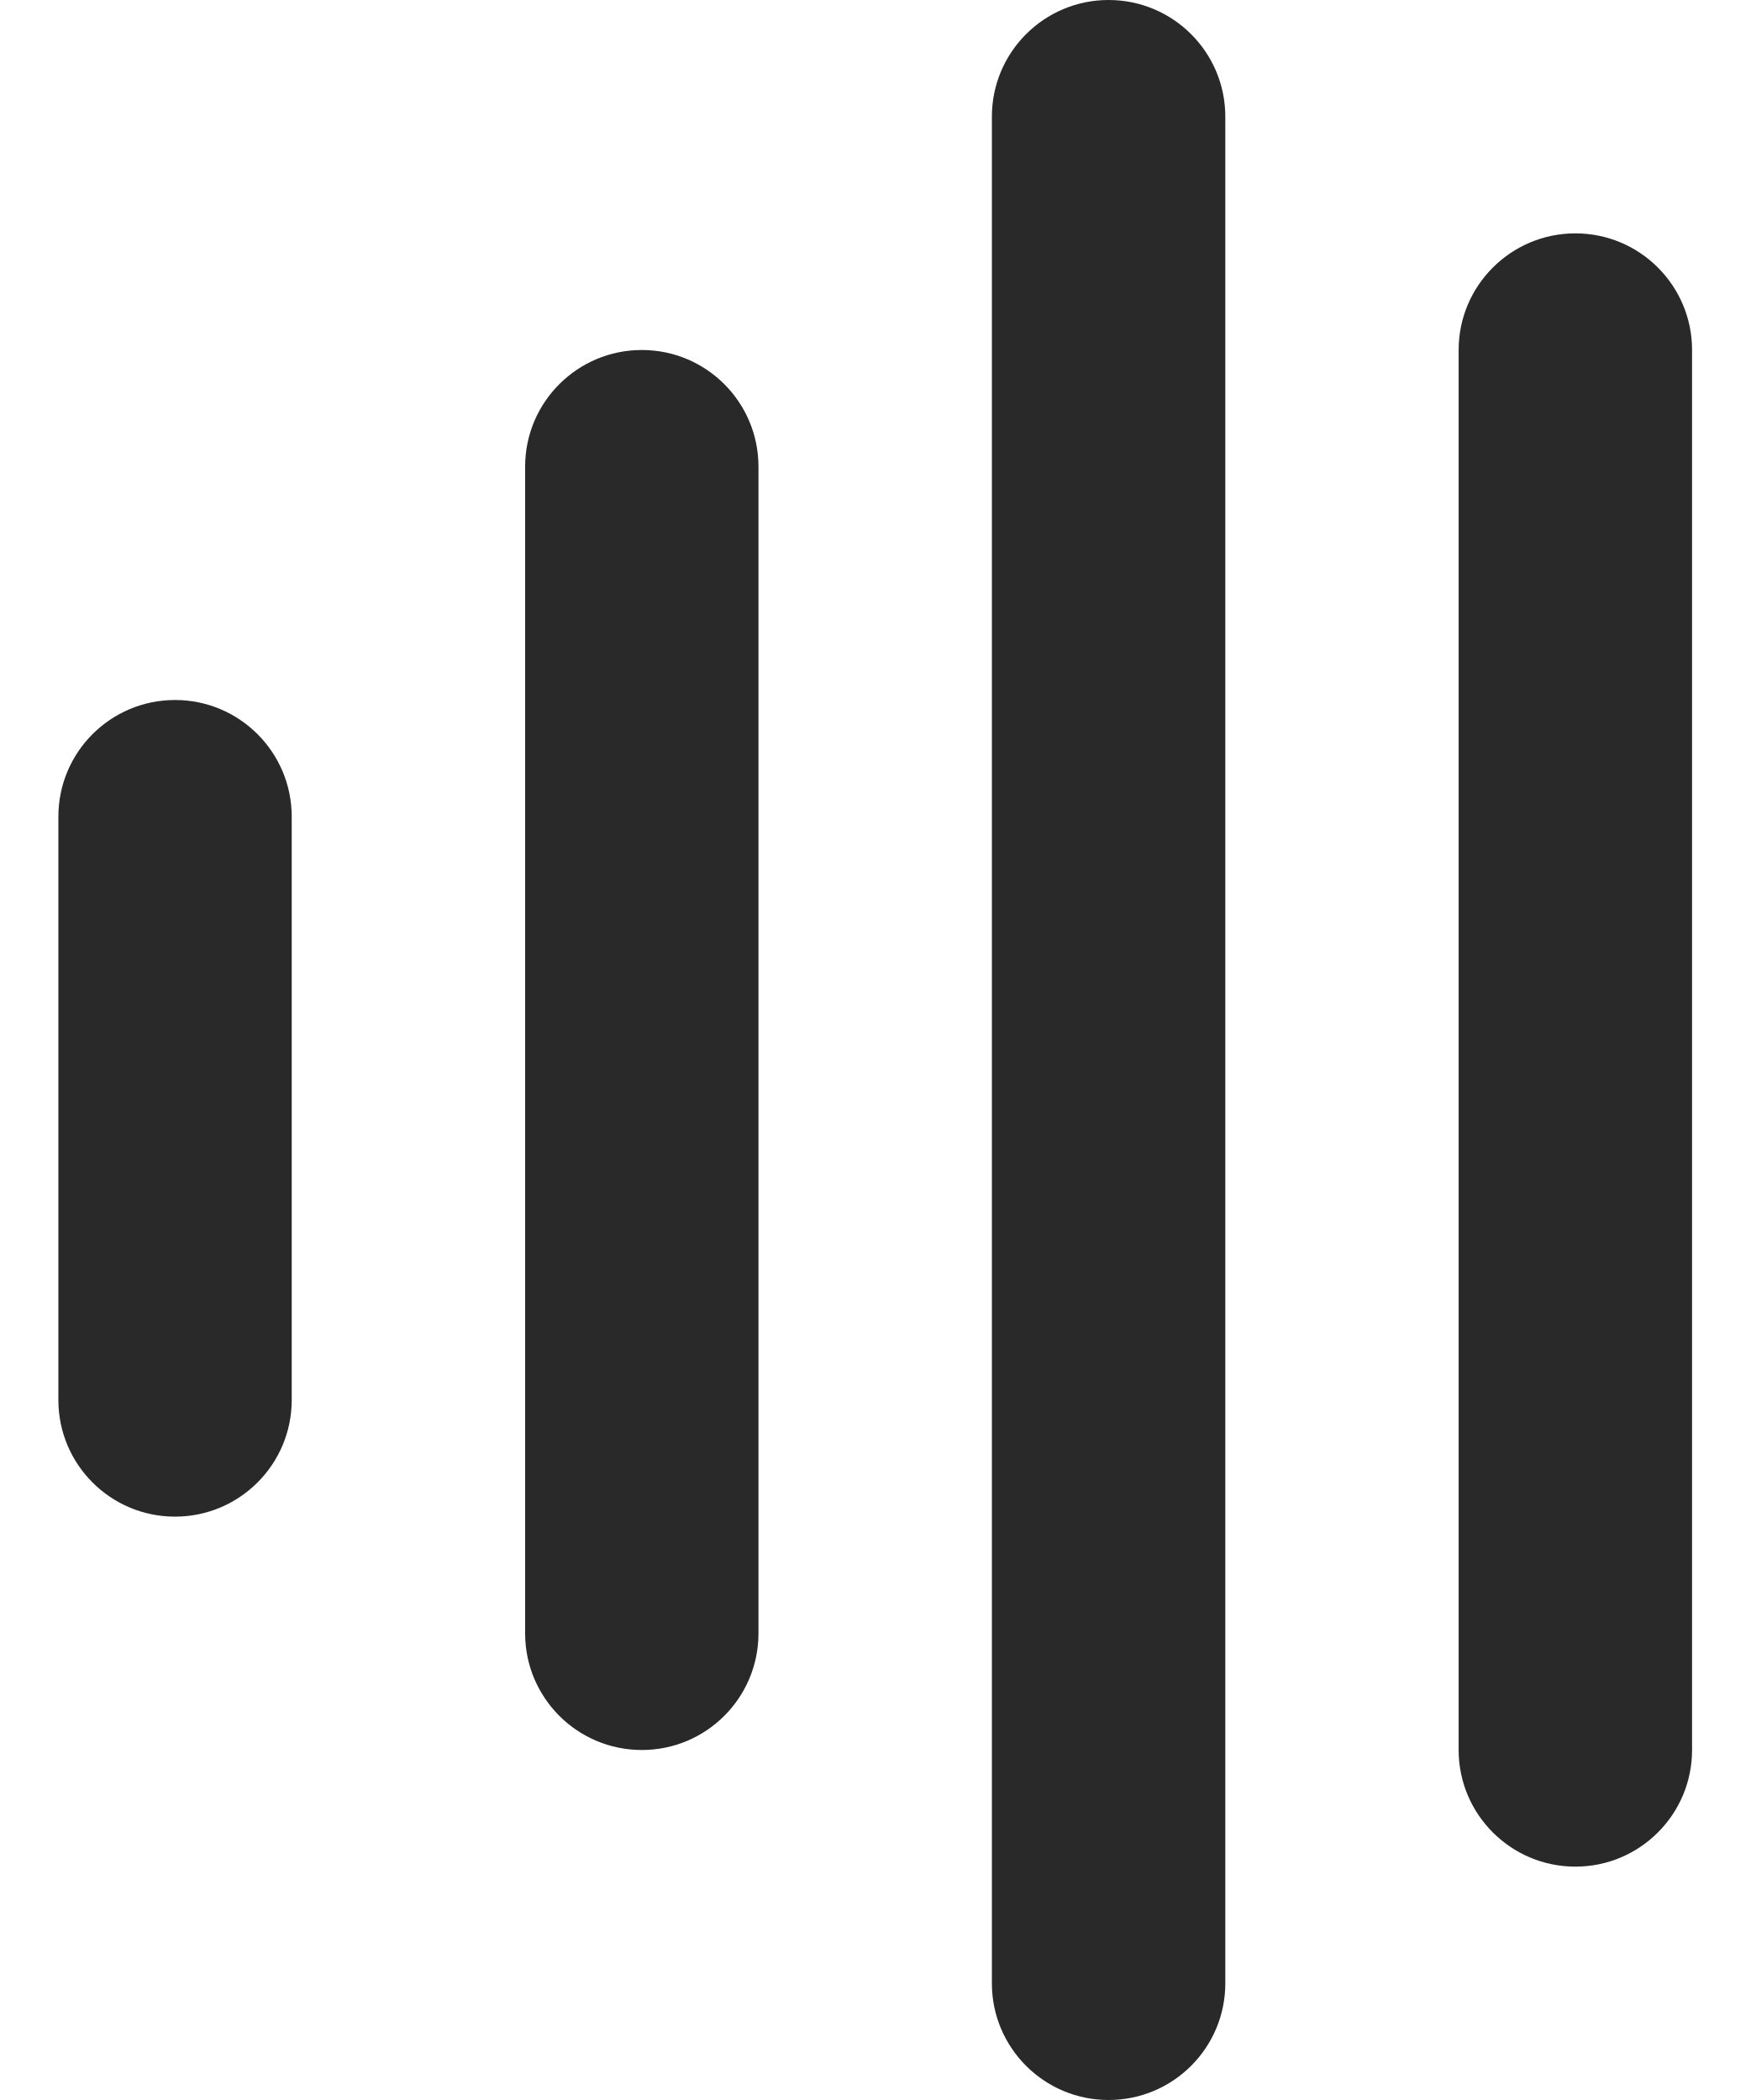
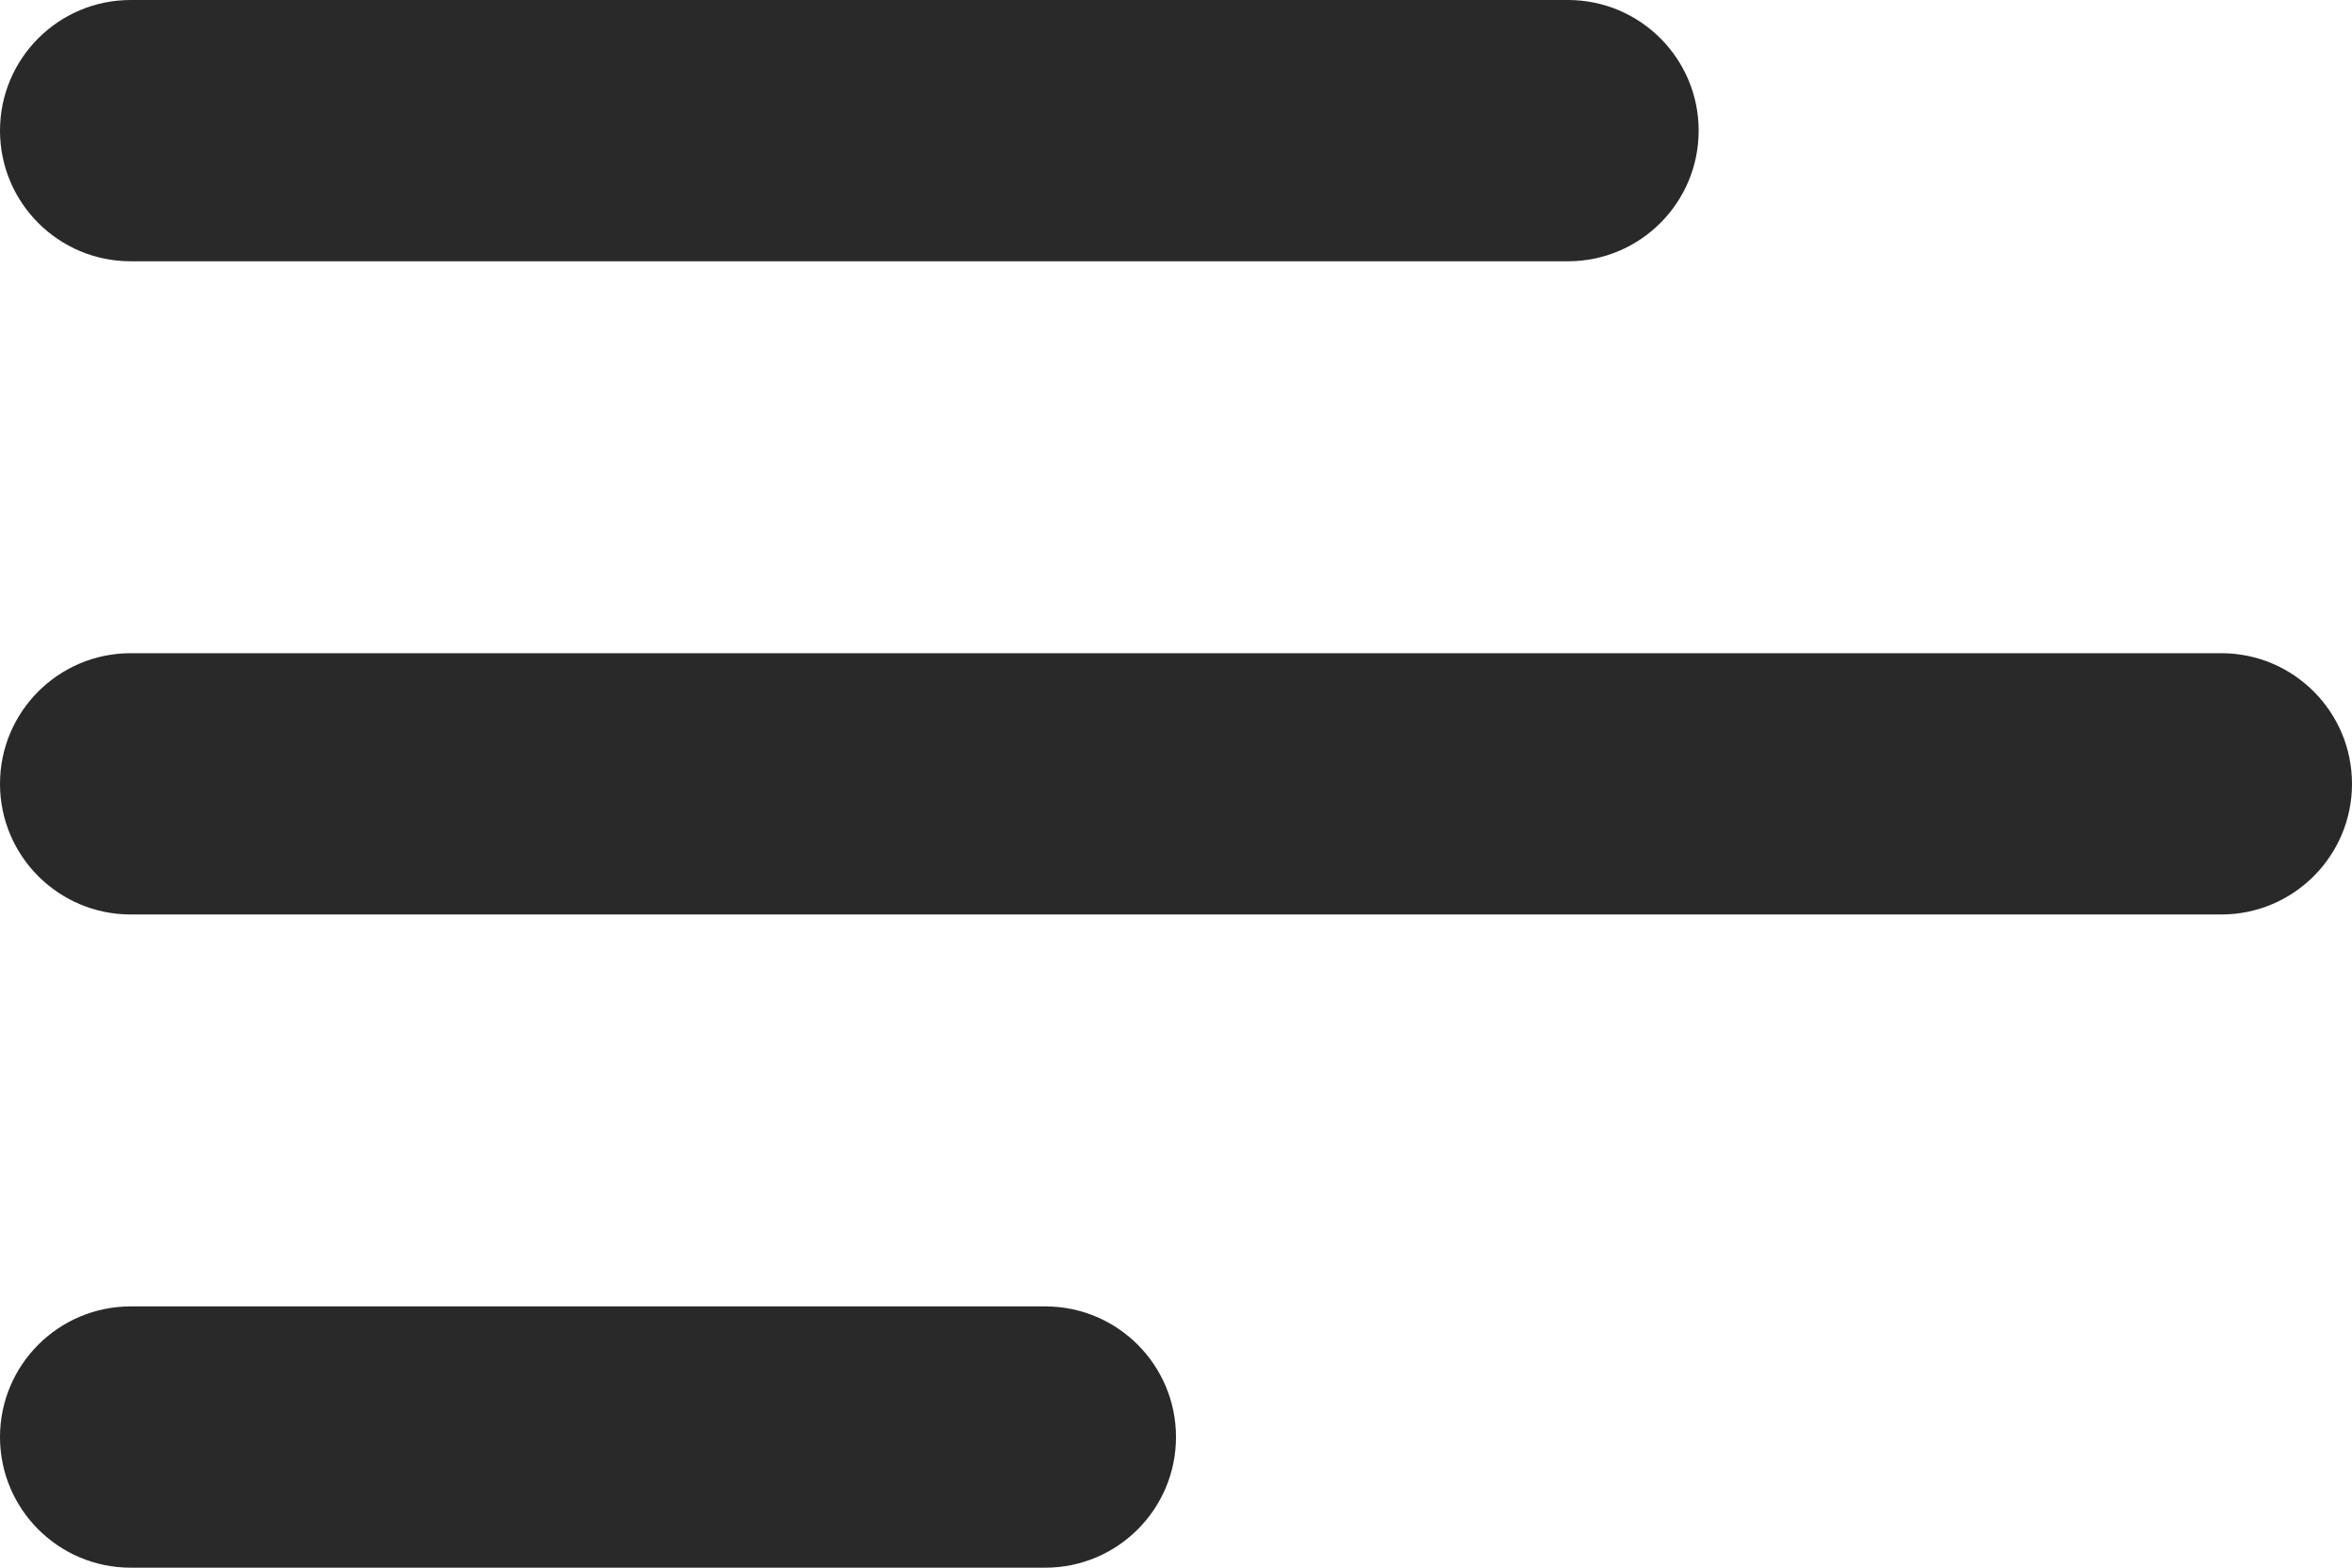
- <svg xmlns="http://www.w3.org/2000/svg" width="20" height="24" viewBox="0 0 20 24" fill="none">
-   <path d="M2 17.333C2.736 17.333 3.333 16.736 3.333 16L3.333 9.333C3.333 8.597 2.736 8 2 8V8C1.263 8 0.667 8.597 0.667 9.333L0.667 16C0.667 16.736 1.263 17.333 2 17.333V17.333ZM12.666 24C13.403 24 14 23.403 14 22.667L14 1.333C14 0.597 13.403 -7.15256e-07 12.666 -7.15256e-07V-7.15256e-07C11.93 -7.15256e-07 11.333 0.597 11.333 1.333L11.333 22.667C11.333 23.403 11.93 24 12.666 24V24ZM6 18.667C6 19.403 6.597 20 7.333 20V20C8.07 20 8.666 19.403 8.666 18.667L8.666 5.333C8.666 4.597 8.07 4 7.333 4V4C6.597 4 6 4.597 6 5.333L6 18.667Z" fill="#292929" />
-   <path d="M16.666 20C16.666 20.736 17.264 21.333 18 21.333V21.333C18.736 21.333 19.333 20.736 19.333 20V4C19.333 3.264 18.736 2.667 18 2.667V2.667C17.264 2.667 16.666 3.264 16.666 4V20Z" fill="#292929" />
+ <svg xmlns="http://www.w3.org/2000/svg" width="18" height="12" viewBox="0 0 18 12" fill="none">
+   <path d="M0 11C0 11.552 0.448 12 1 12H8C8.552 12 9 11.552 9 11C9 10.448 8.552 10 8 10H1C0.448 10 0 10.448 0 11ZM0 6C0 6.552 0.448 7 1 7H17C17.552 7 18 6.552 18 6C18 5.448 17.552 5 17 5H1C0.448 5 0 5.448 0 6ZM1 0C0.448 0 0 0.448 0 1C0 1.552 0.448 2 1 2H12C12.552 2 13 1.552 13 1C13 0.448 12.552 0 12 0H1Z" fill="#292929" />
</svg>
